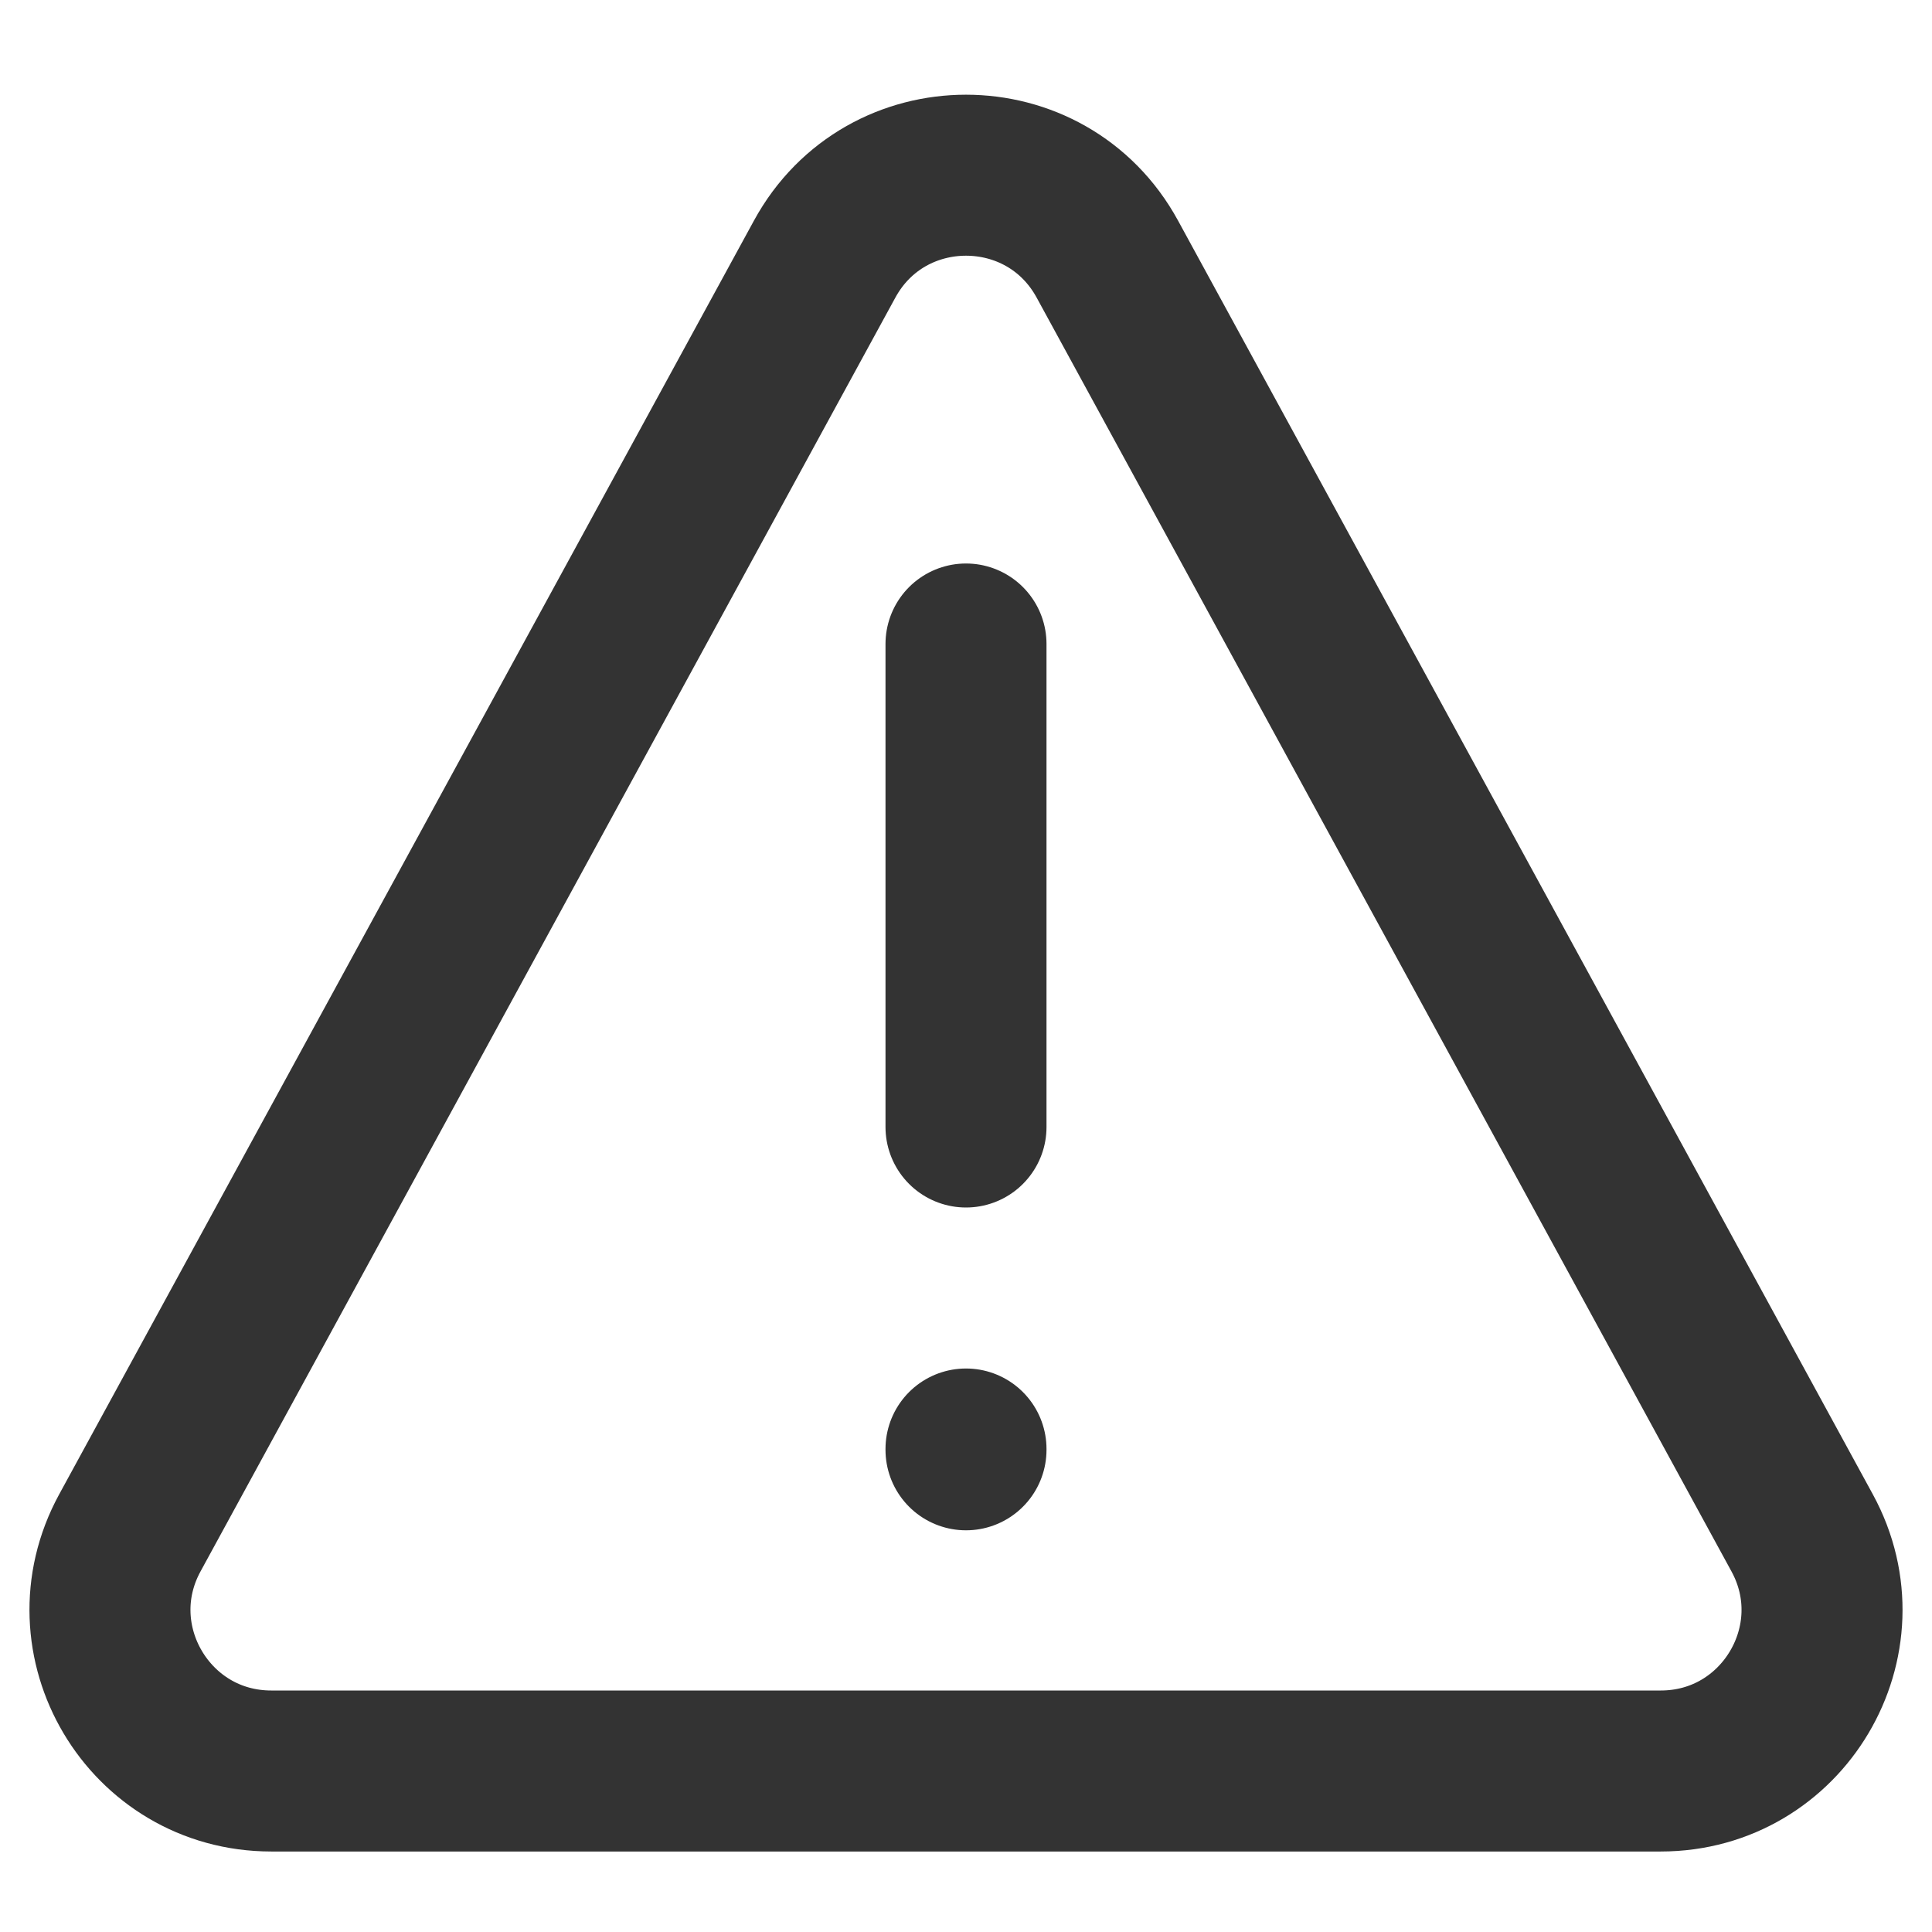
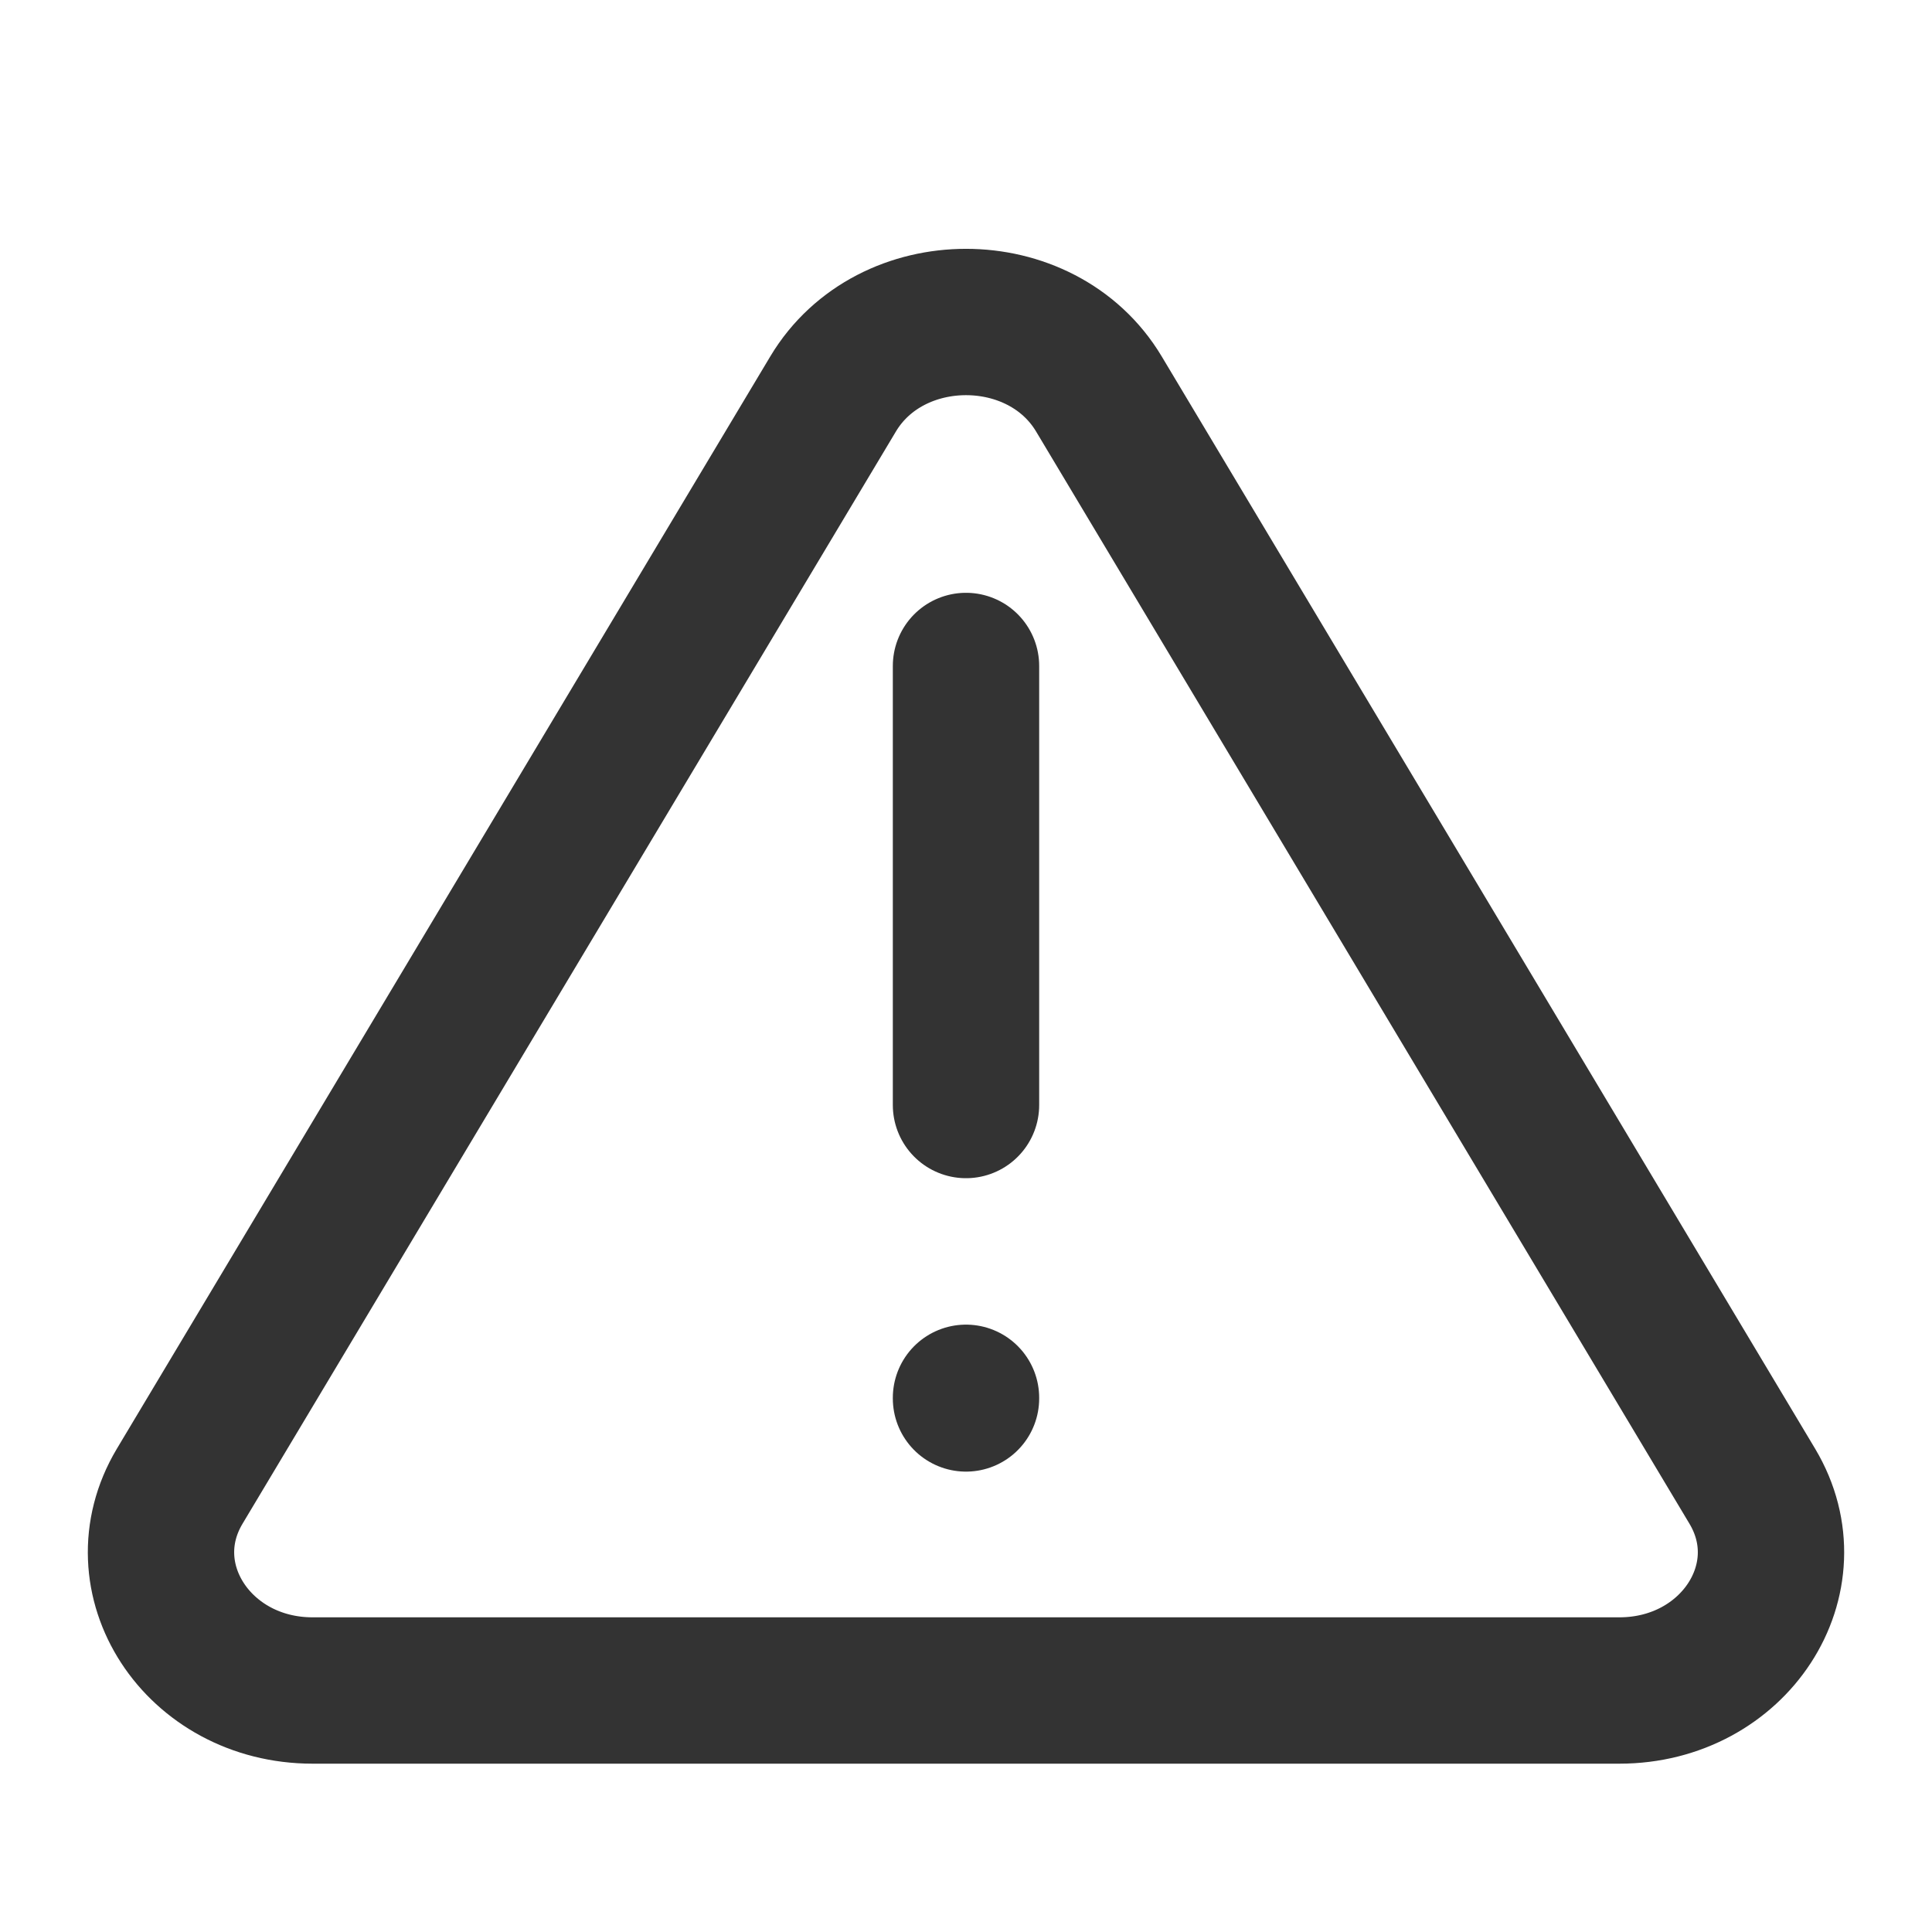
<svg xmlns="http://www.w3.org/2000/svg" width="24" height="24" viewBox="0 0 24 24" fill="none" stroke="currentColor" stroke-width="2" stroke-linecap="round" stroke-linejoin="round" class="hicon hicon-alert-triangle">
-   <line x1="12" y1="8" x2="12" y2="14" stroke="#333333" stroke-width="2" stroke-linecap="round" stroke-linejoin="round" />
-   <path d="M12 18L12 18.01" stroke="#333333" stroke-width="2" stroke-linecap="round" stroke-linejoin="round" />
-   <path d="M22.387 19.042L13.756 3.219C12.998 1.829 11.002 1.829 10.244 3.219L1.613 19.042C0.886 20.375 1.851 22 3.369 22H20.631C22.149 22 23.114 20.375 22.387 19.042Z" stroke="#333333" stroke-width="2" stroke-linecap="round" stroke-linejoin="round" />
+   <line x1="12" y1="8.273" x2="12" y2="13.727" stroke="#333333" stroke-width="1.818" stroke-linecap="round" stroke-linejoin="round" />
+   <path d="M12 17.364L12 17.372" stroke="#333333" stroke-width="1.818" stroke-linecap="round" stroke-linejoin="round" />
+   <path d="M21.768 18.463L13.651 4.894C12.938 3.702 11.062 3.702 10.349 4.894L2.232 18.463C1.549 19.607 2.456 21 3.883 21H20.116C21.544 21 22.451 19.607 21.768 18.463Z" stroke="#333333" stroke-width="1.818" stroke-linecap="round" stroke-linejoin="round" />
</svg>
